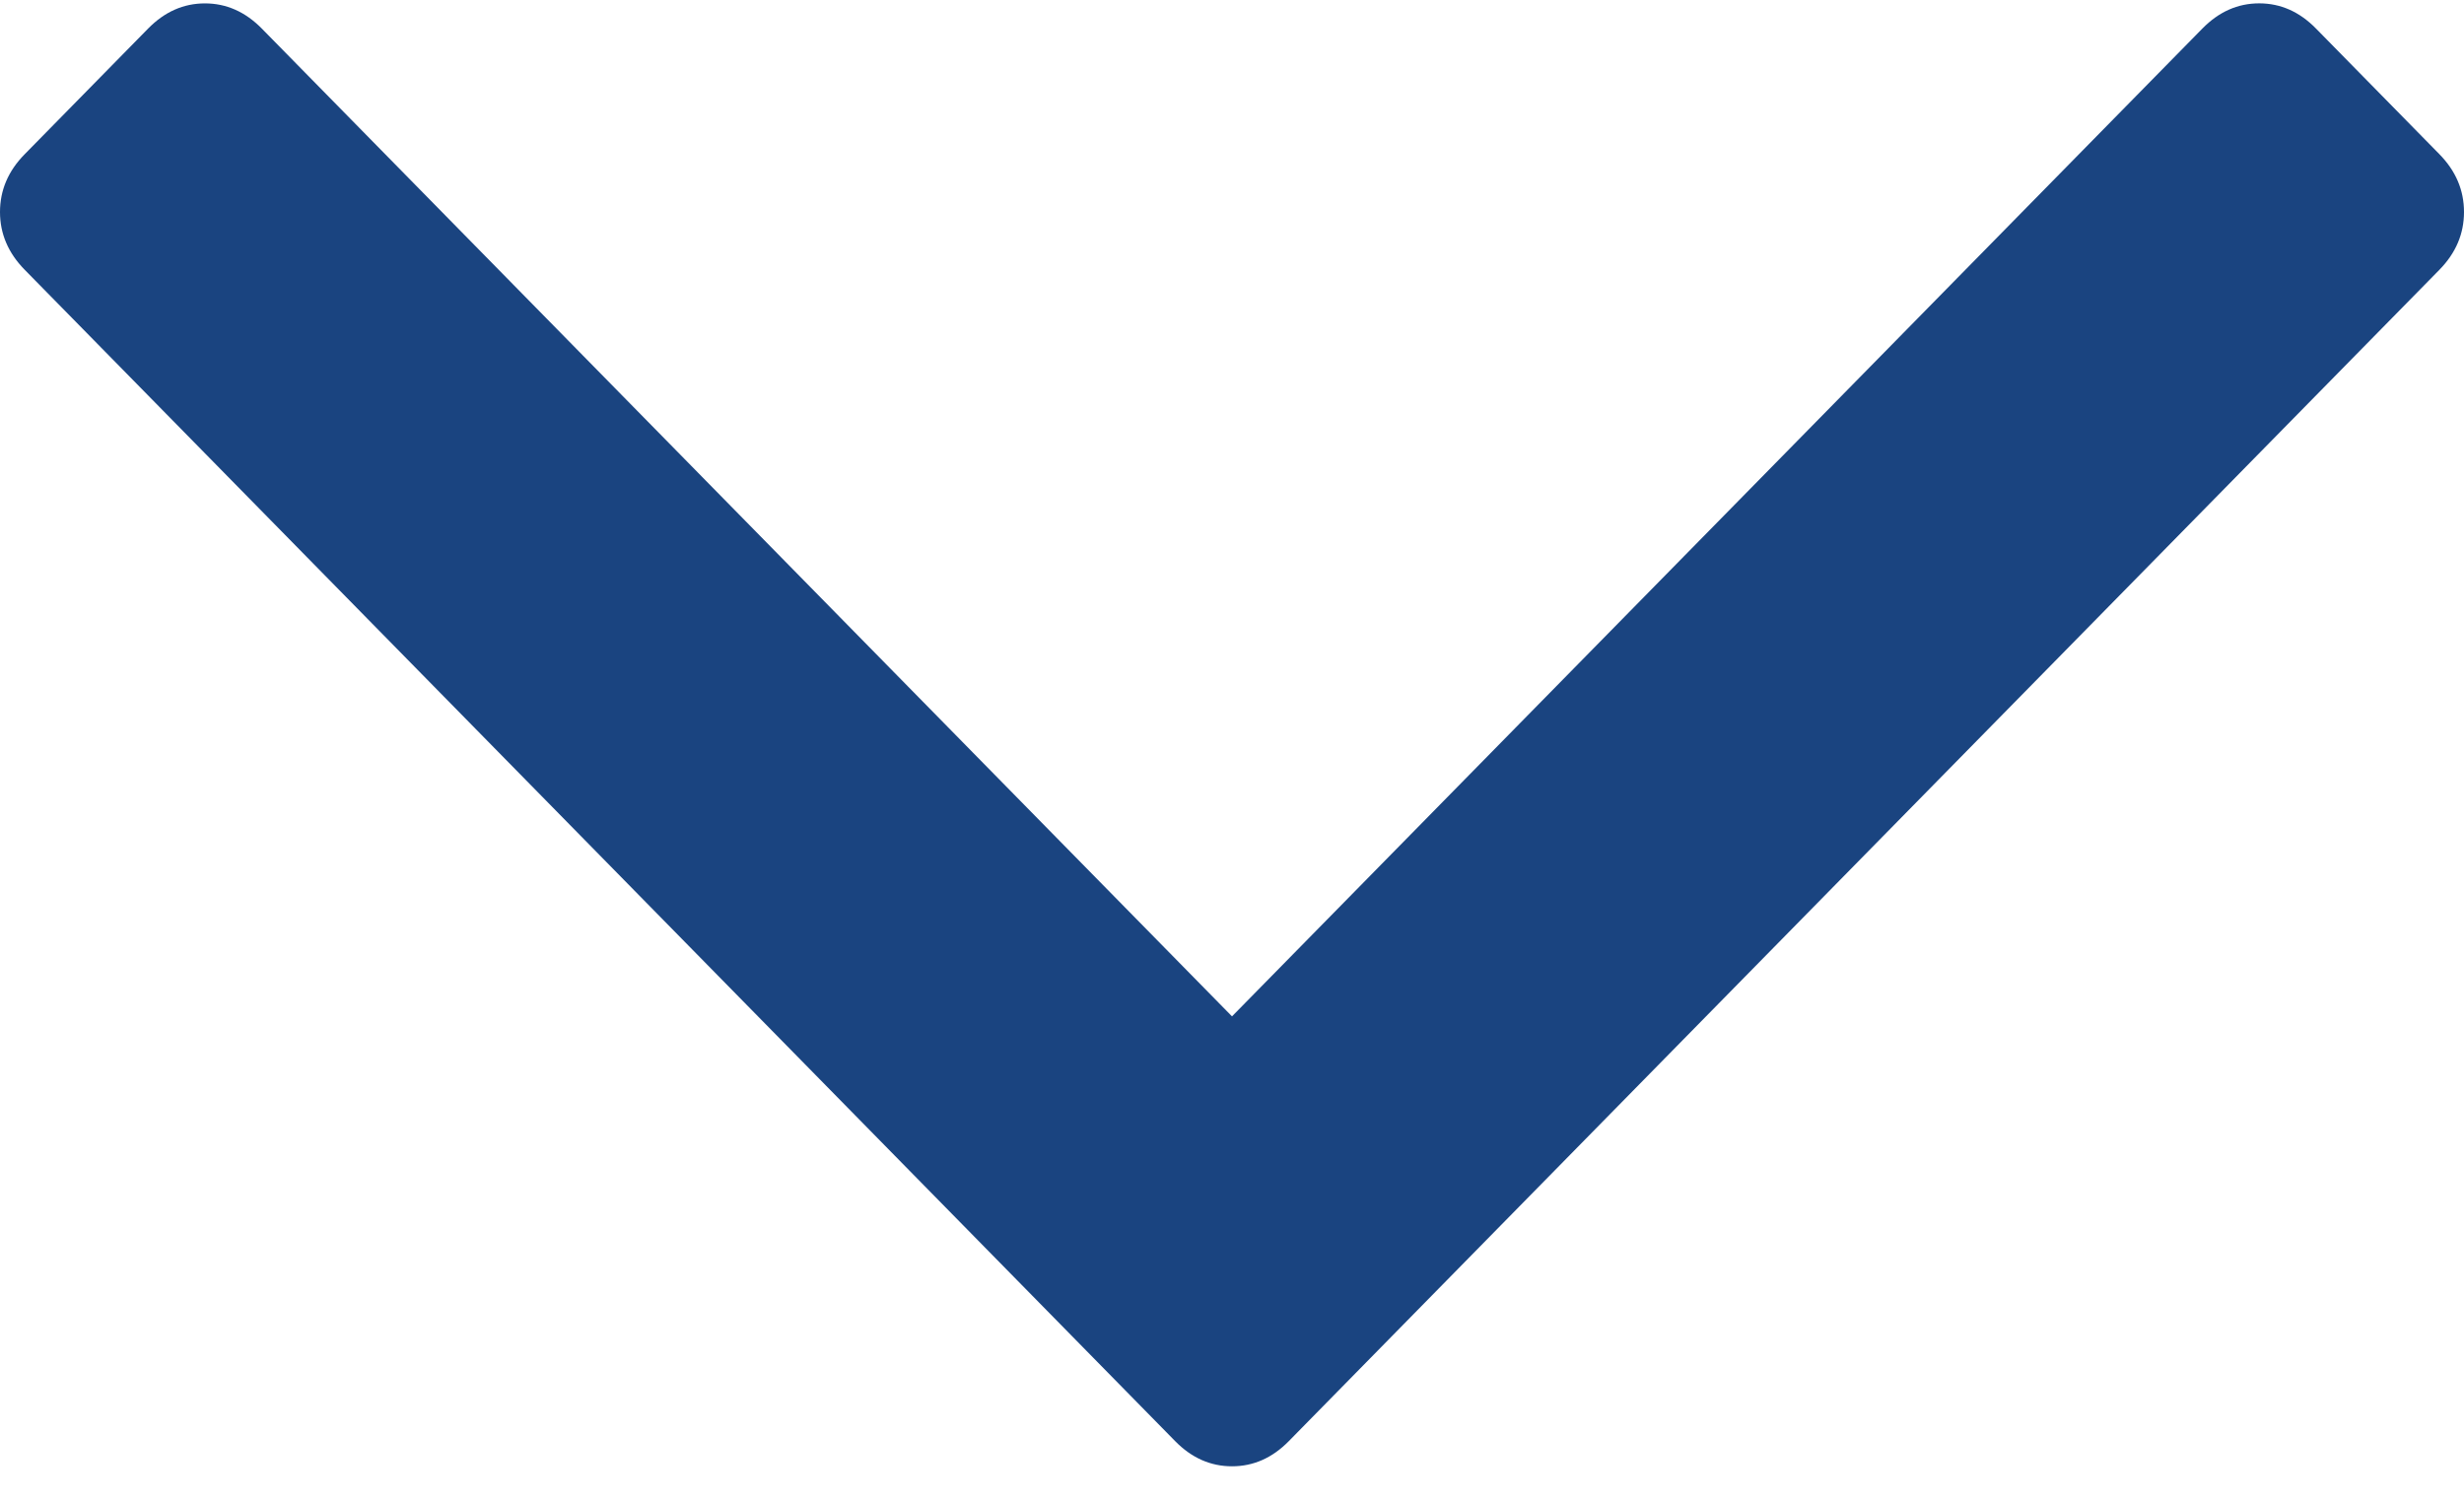
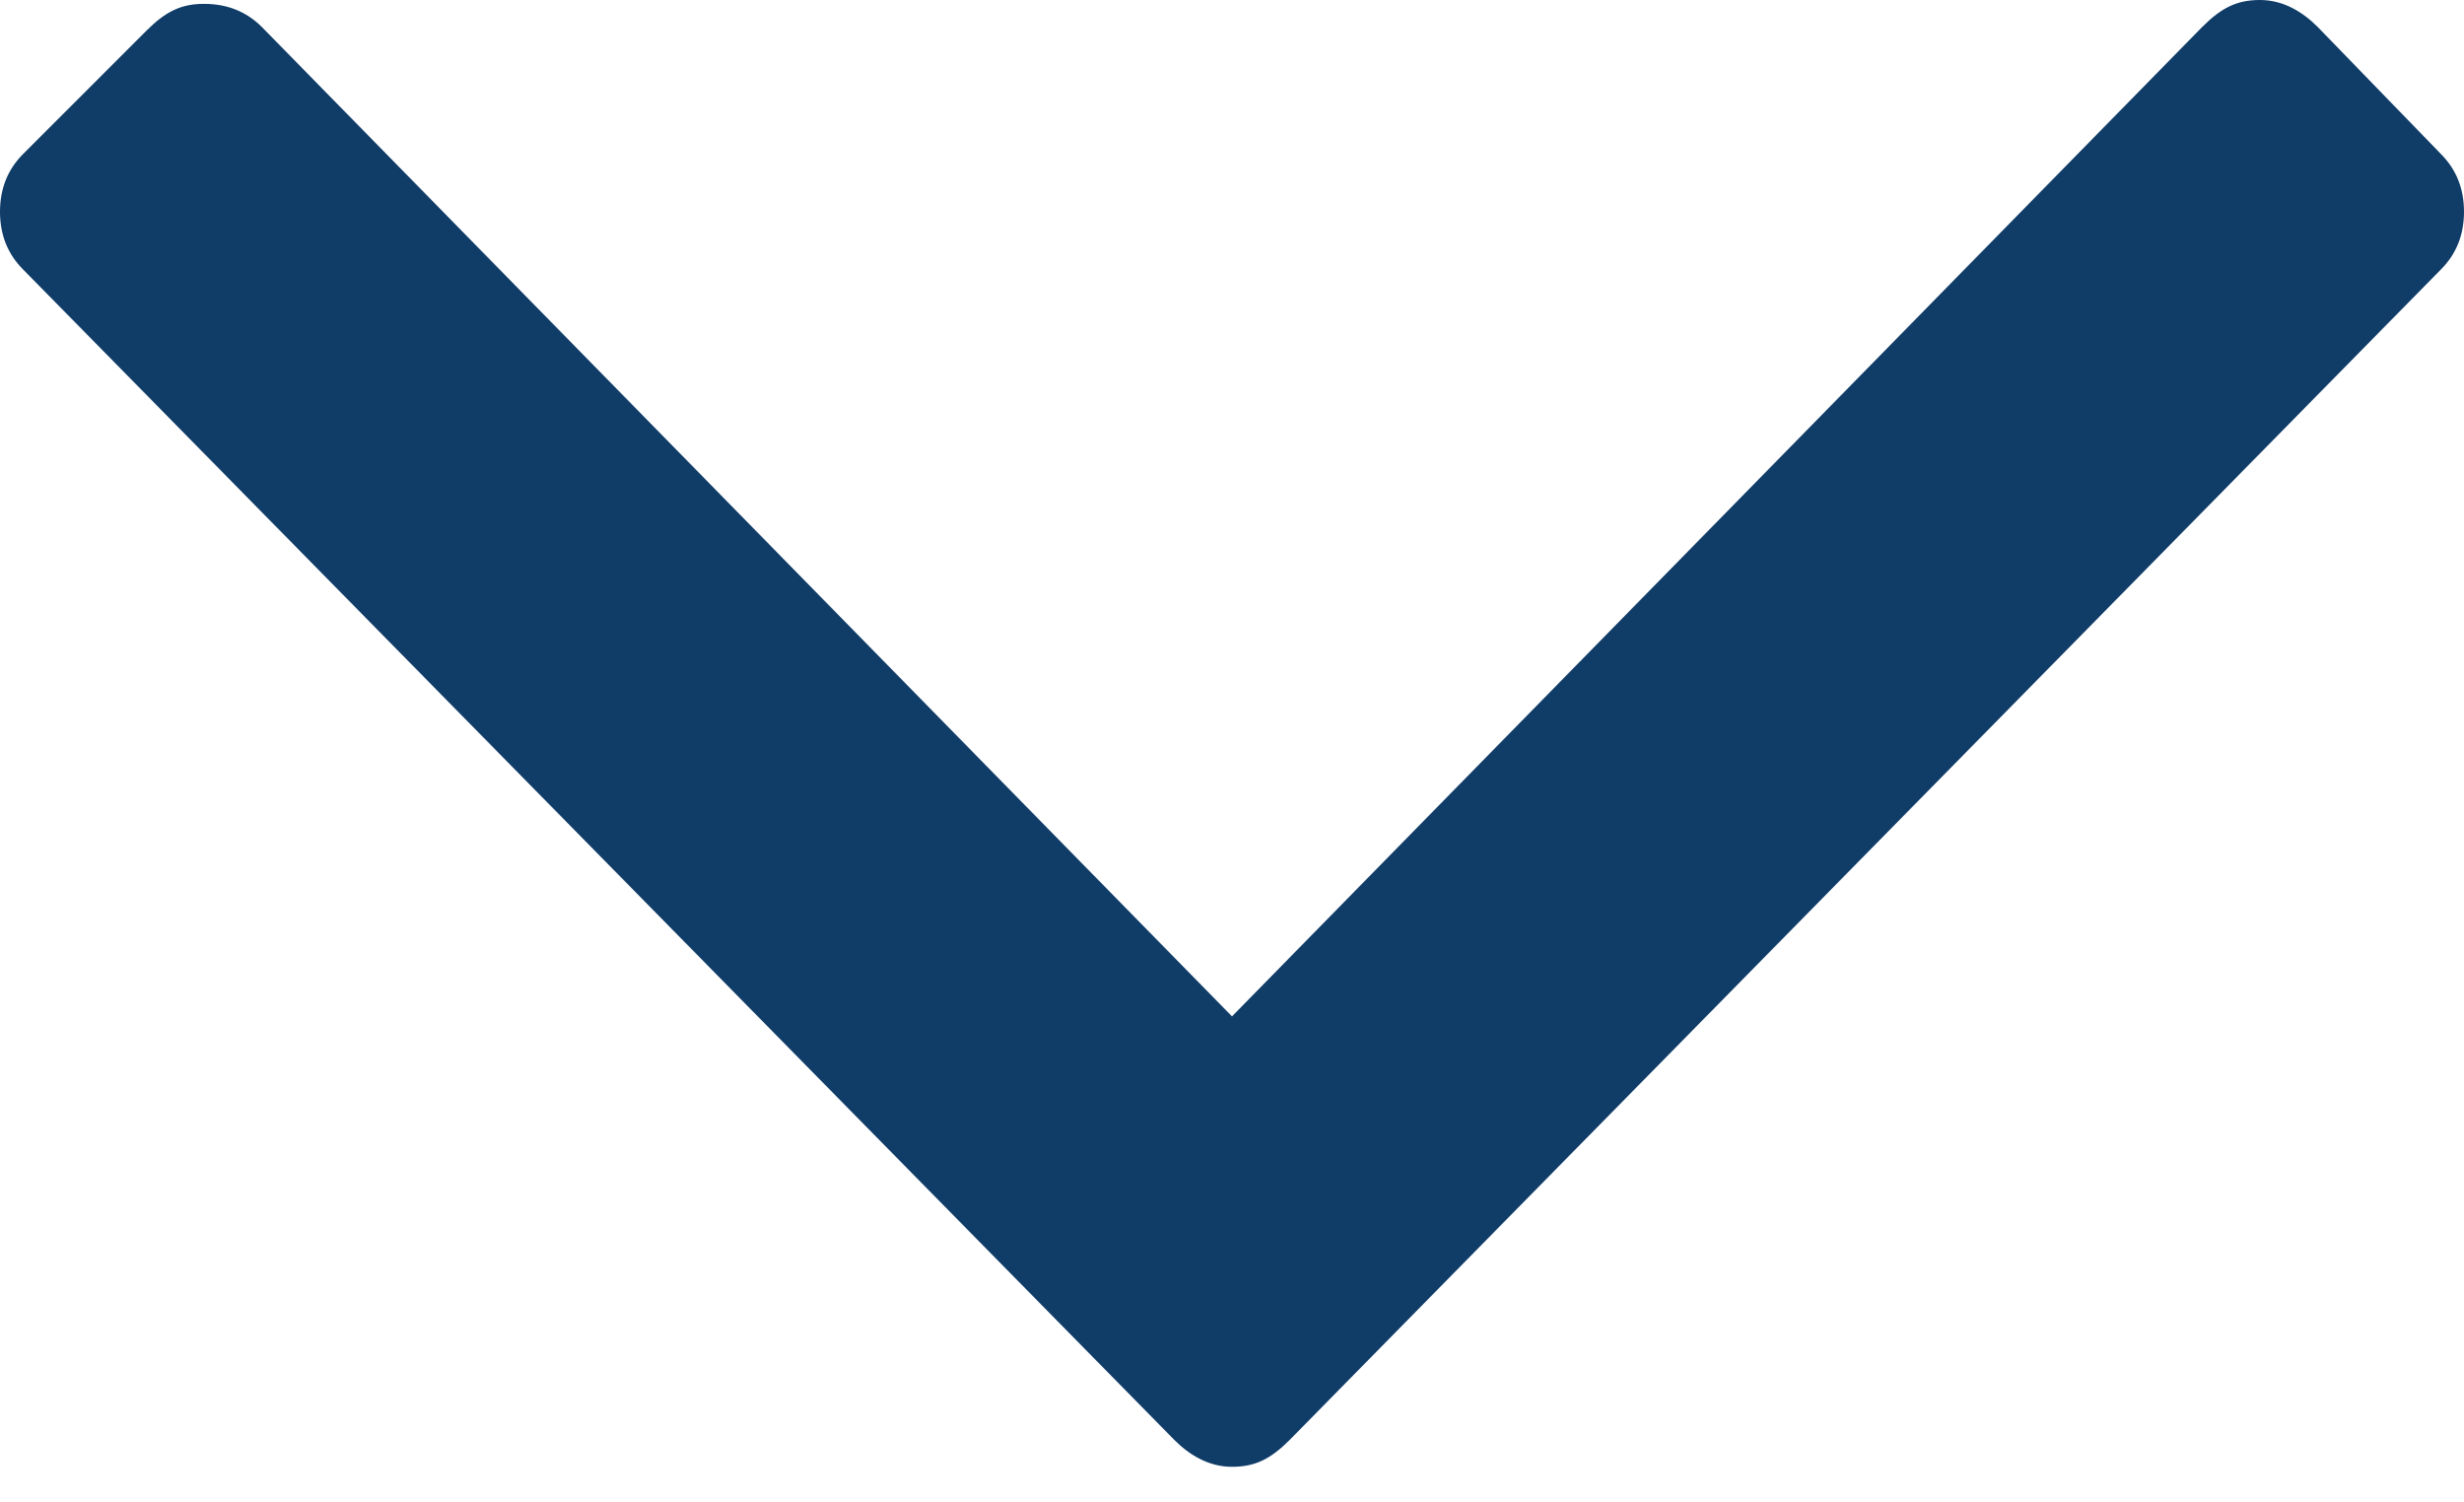
- <svg xmlns="http://www.w3.org/2000/svg" width="64" height="39" viewBox="0 0 64 39">
-   <path fill="#1A4480" d="M63.36 4.004L60.155.741c-.427-.436-.919-.654-1.475-.654-.555 0-1.047.218-1.475.654L32 26.4 6.798.74C6.37.306 5.878.088 5.323.088c-.556 0-1.048.218-1.476.654L.642 4.005C.213 4.44 0 4.941 0 5.507c0 .565.214 1.066.642 1.501l29.883 30.427c.427.435.92.652 1.475.652.556 0 1.047-.217 1.474-.652L63.361 7.008c.427-.435.639-.936.639-1.501 0-.566-.212-1.067-.64-1.503z" />
+ <svg xmlns="http://www.w3.org/2000/svg" version="1.1" id="Layer_1" x="0px" y="0px" viewBox="0 0 64 39" style="enable-background:new 0 0 64 39;" xml:space="preserve">
+   <style type="text/css">
+ 	.st0{fill:#103C68;}
+ </style>
+   <path class="st0" d="M63.4,4l-3.2-3.3C59.8,0.3,59.3,0,58.7,0s-1,0.2-1.5,0.7L32,26.4L6.8,0.7C6.4,0.3,5.9,0.1,5.3,0.1  s-1,0.2-1.5,0.7L0.6,4C0.2,4.4,0,4.9,0,5.5S0.2,6.6,0.6,7l29.9,30.4c0.4,0.4,0.9,0.7,1.5,0.7c0.6,0,1-0.2,1.5-0.7L63.4,7  C63.8,6.6,64,6.1,64,5.5S63.8,4.4,63.4,4z" />
</svg>
